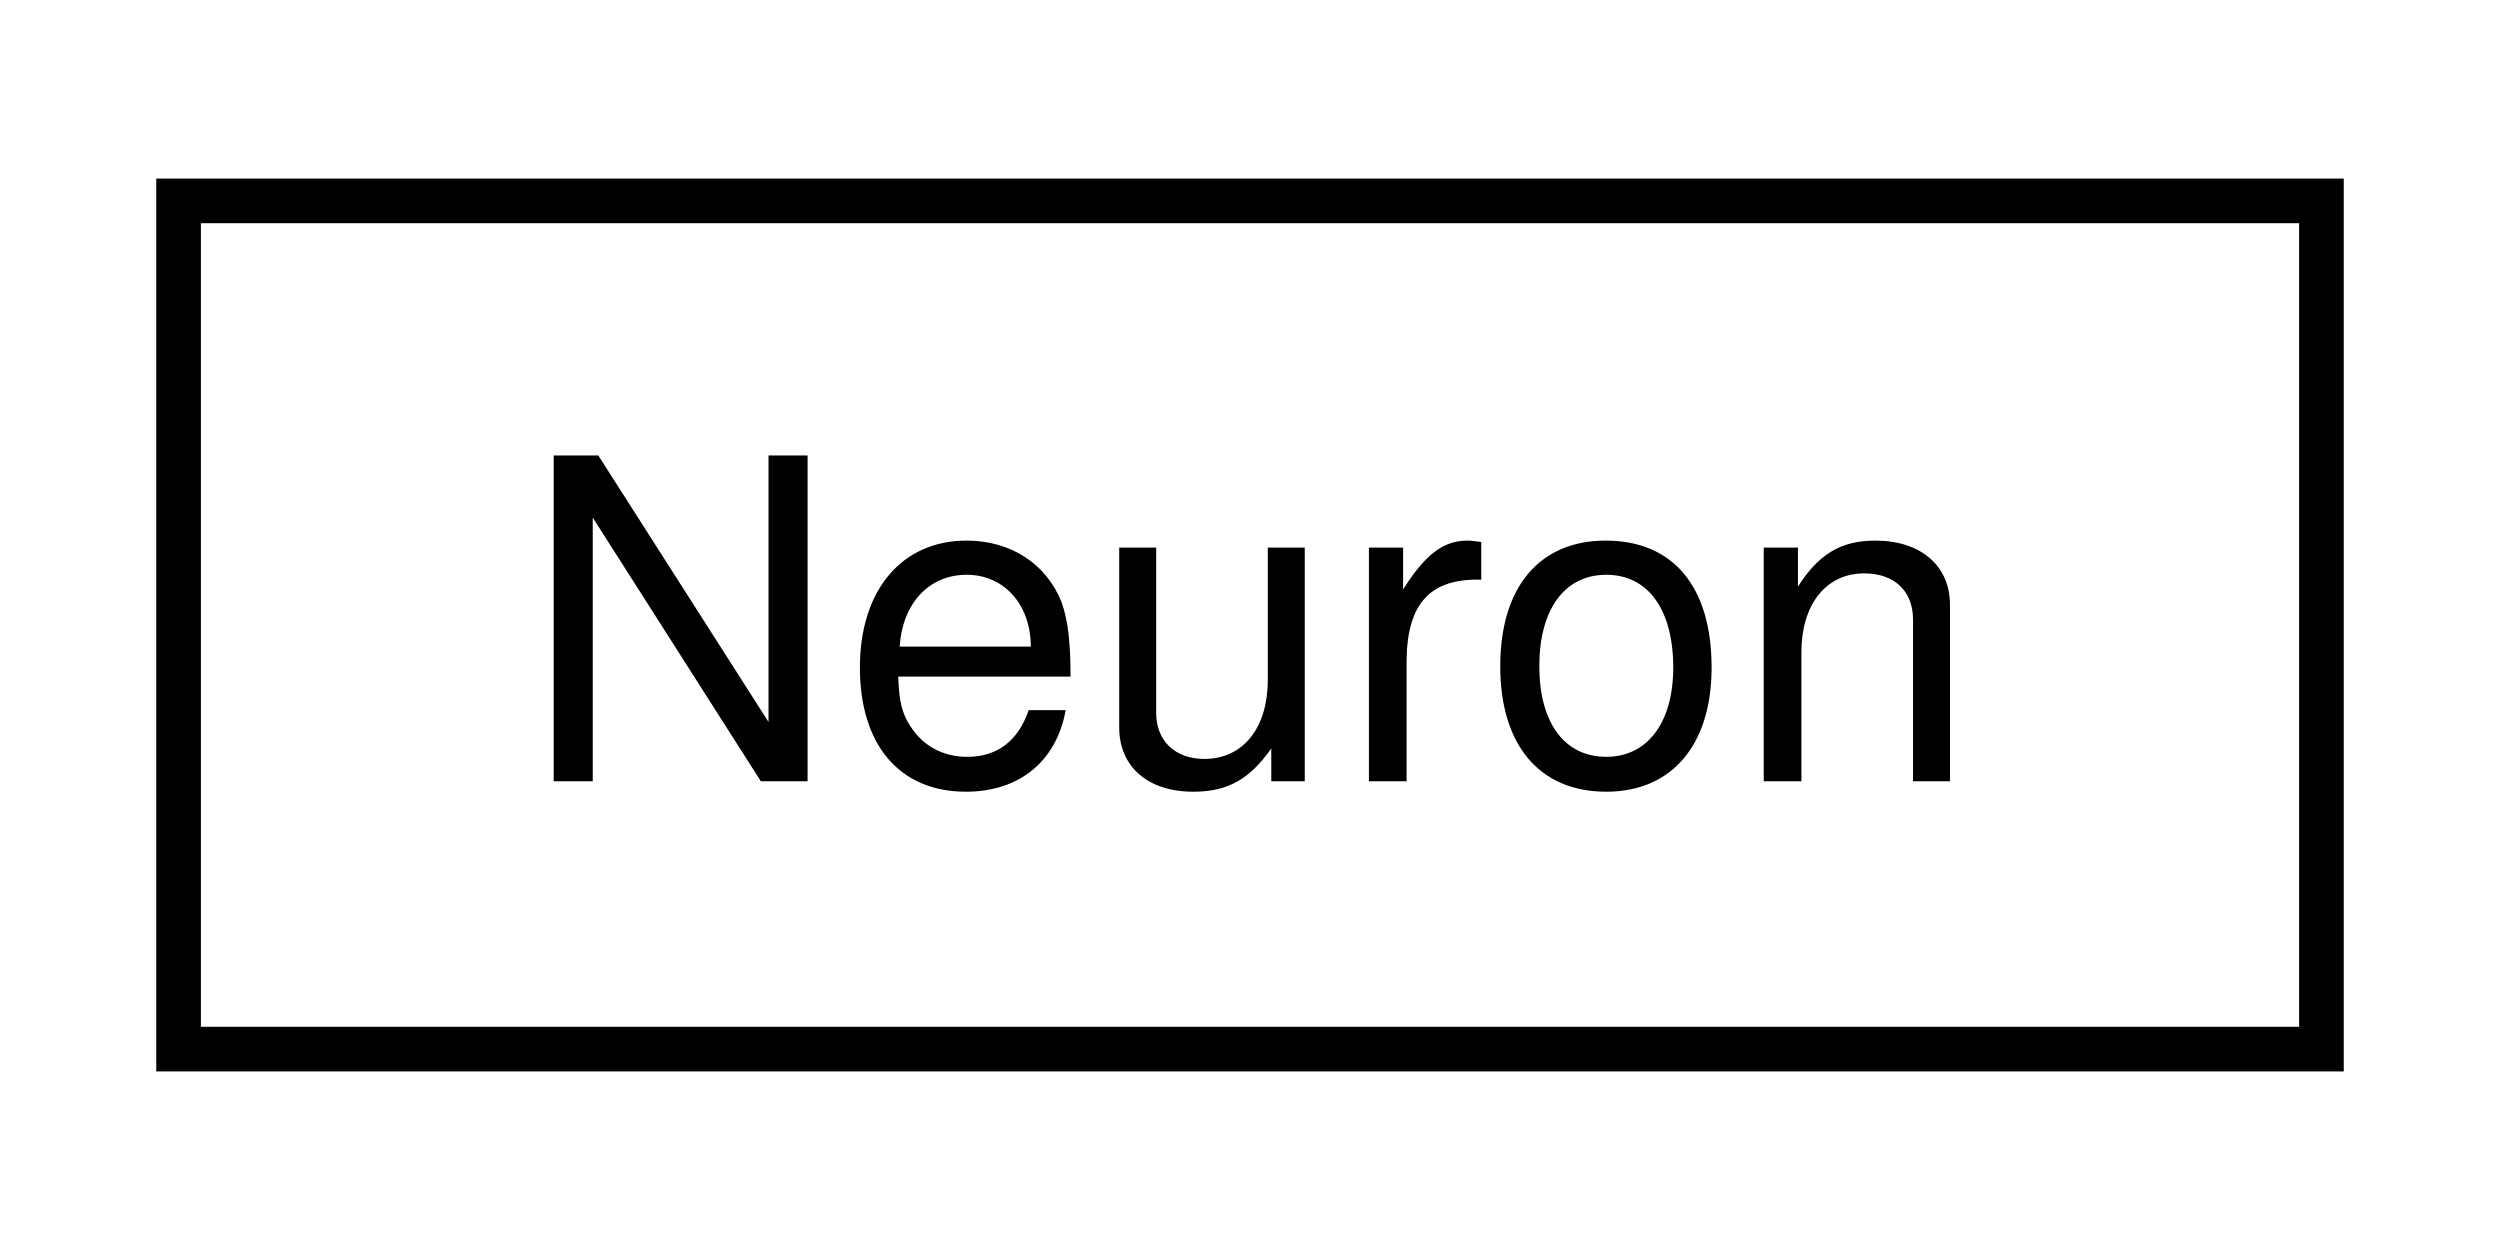
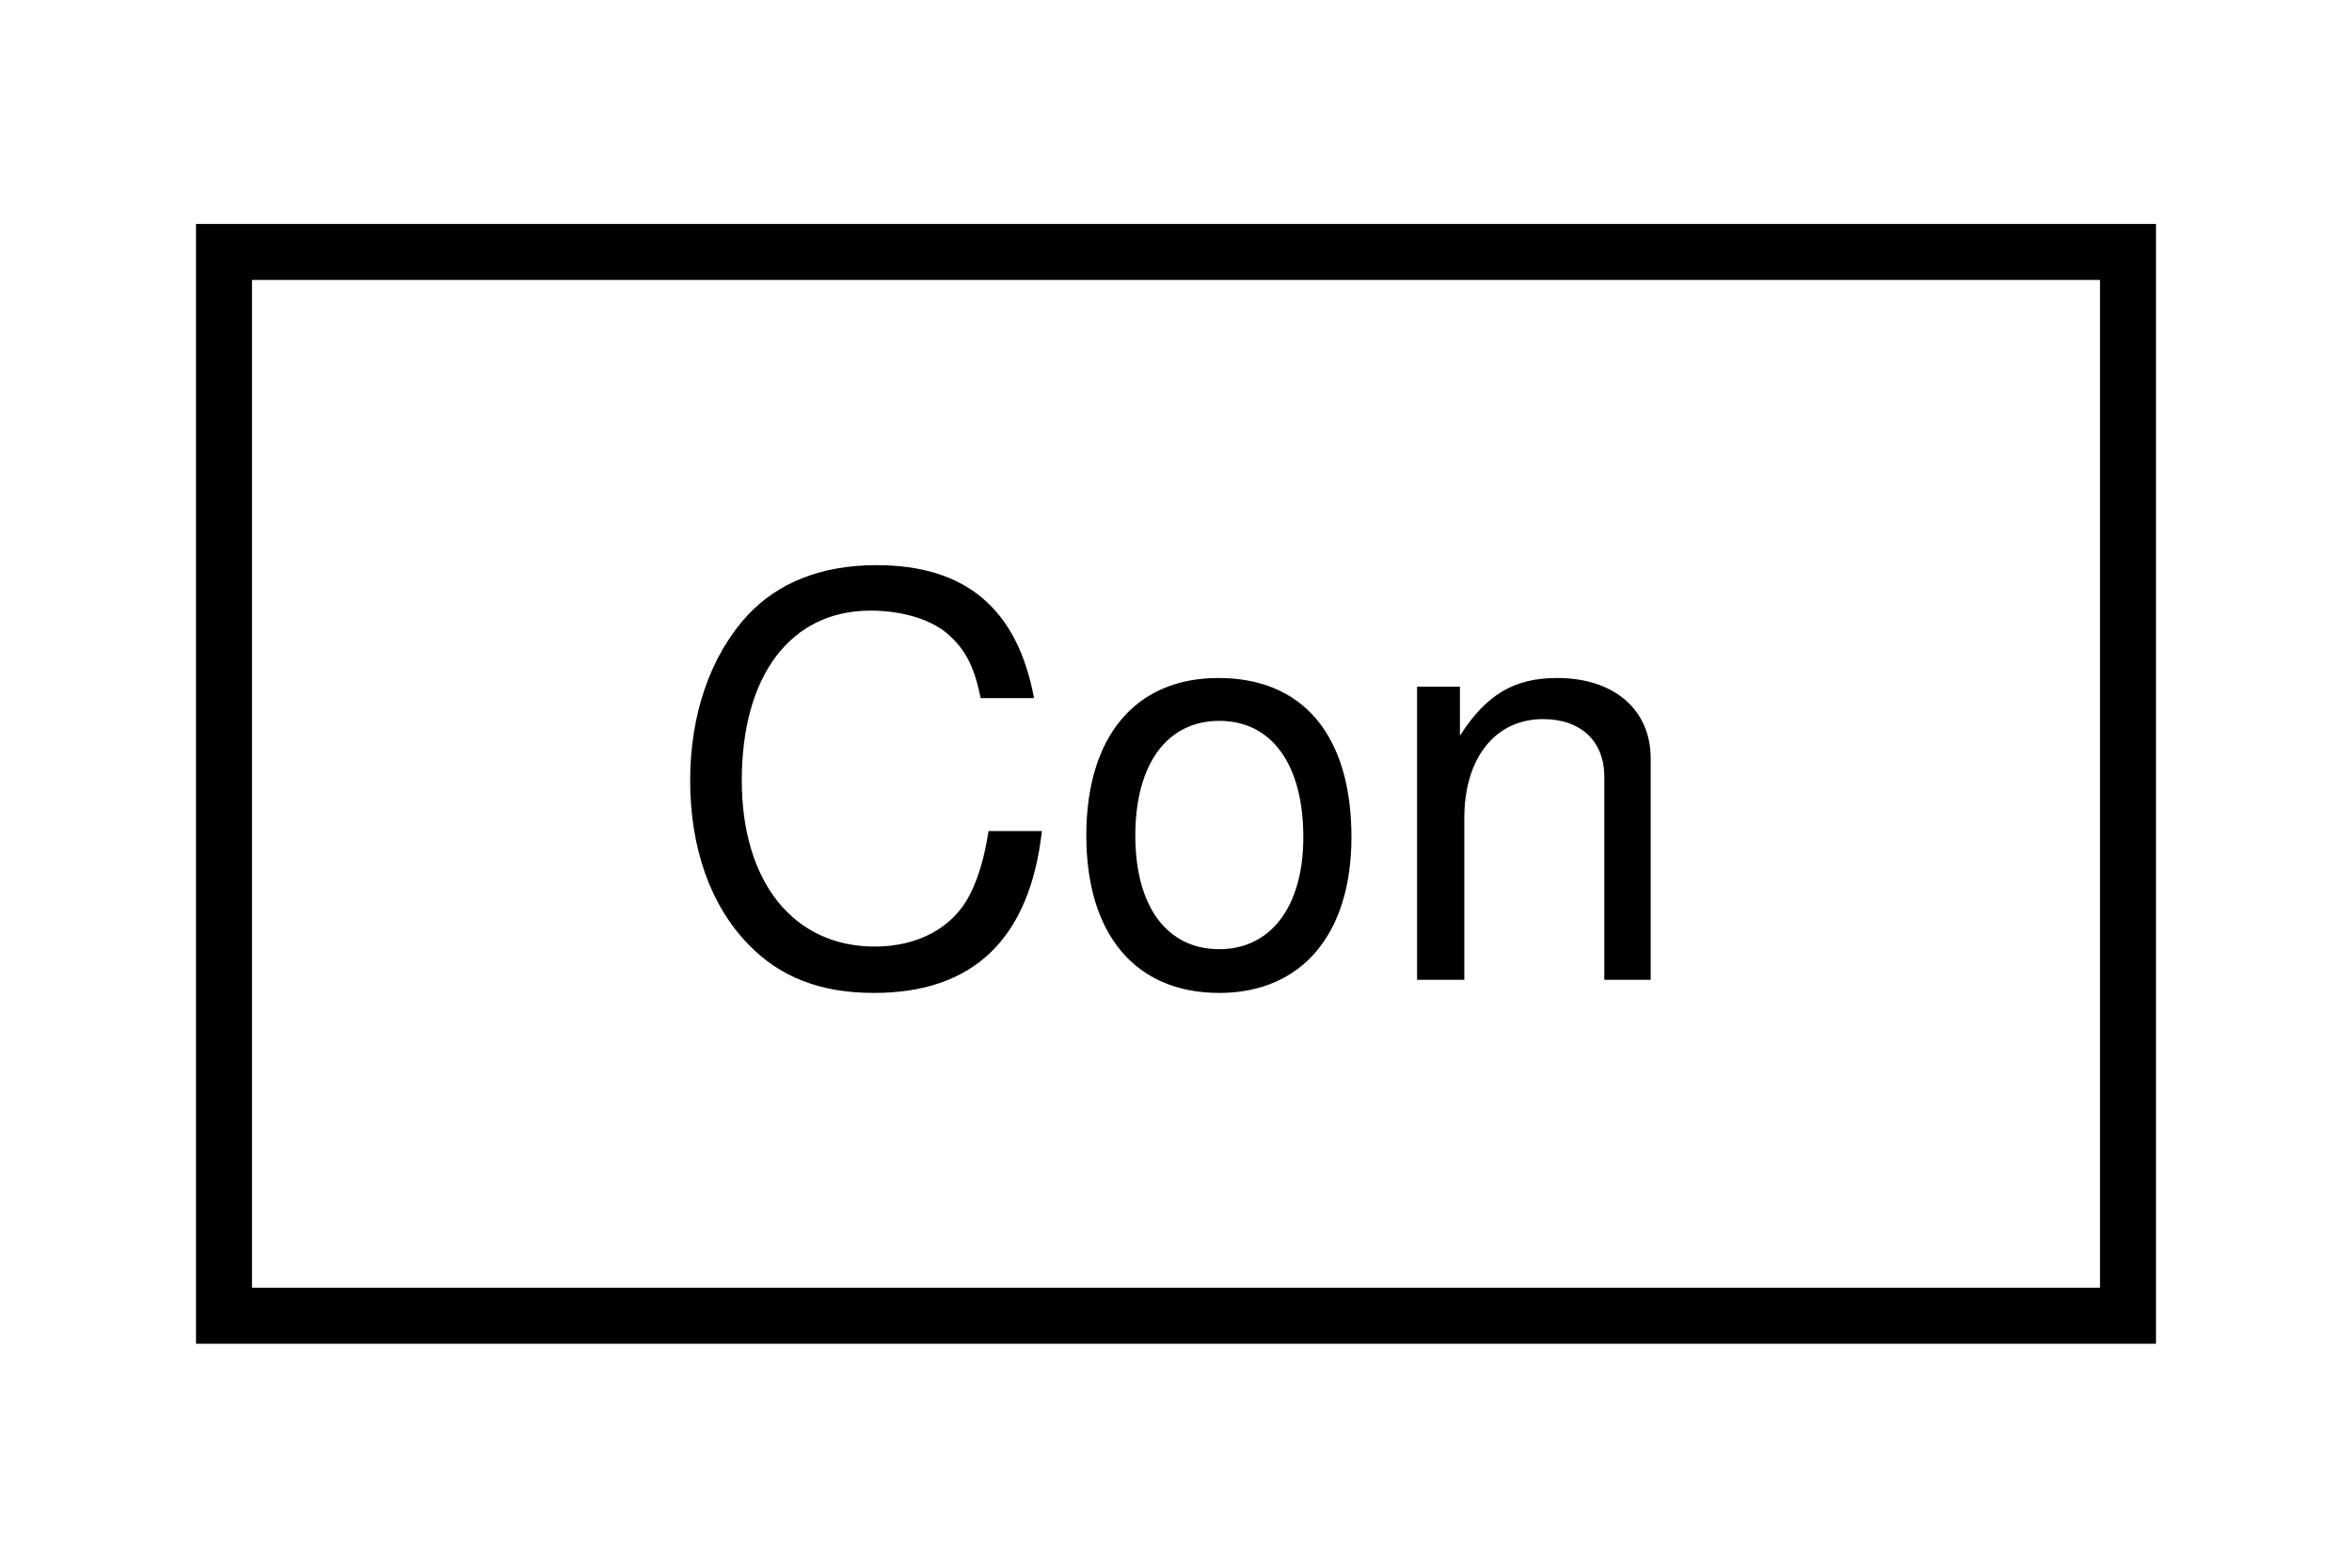
- <svg xmlns="http://www.w3.org/2000/svg" xmlns:xlink="http://www.w3.org/1999/xlink" width="56pt" height="28pt" viewBox="0.00 0.00 56.00 28.00">
+ <svg xmlns="http://www.w3.org/2000/svg" xmlns:xlink="http://www.w3.org/1999/xlink" width="42pt" height="28pt" viewBox="0.00 0.00 42.00 28.00">
  <g id="graph1" class="graph" transform="scale(1 1) rotate(0) translate(4 24)">
-     <polygon fill="white" stroke="white" points="-4,5 -4,-24 53,-24 53,5 -4,5" />
+     <polygon fill="white" stroke="white" points="-4,5 -4,-24 39,-24 39,5 -4,5" />
    <g id="node1" class="node">
-       <a xlink:href="class_neuron.html" target="_top" xlink:title="A class to handle the information contained in a general Neuron.">
-         <polygon fill="white" stroke="black" points="0,-0.5 0,-19.5 48,-19.5 48,-0.5 0,-0.5" />
-         <text text-anchor="middle" x="24" y="-6.5" font-family="Helvetica,sans-Serif" font-size="10.00">Neuron</text>
+       <a xlink:href="class_con.html" target="_top" xlink:title="A class to handle the information needed to describe an input connection.">
+         <polygon fill="white" stroke="black" points="0,-0.5 0,-19.5 34,-19.5 34,-0.5 0,-0.5" />
+         <text text-anchor="middle" x="17" y="-6.5" font-family="Helvetica,sans-Serif" font-size="10.00">Con</text>
      </a>
    </g>
  </g>
</svg>
